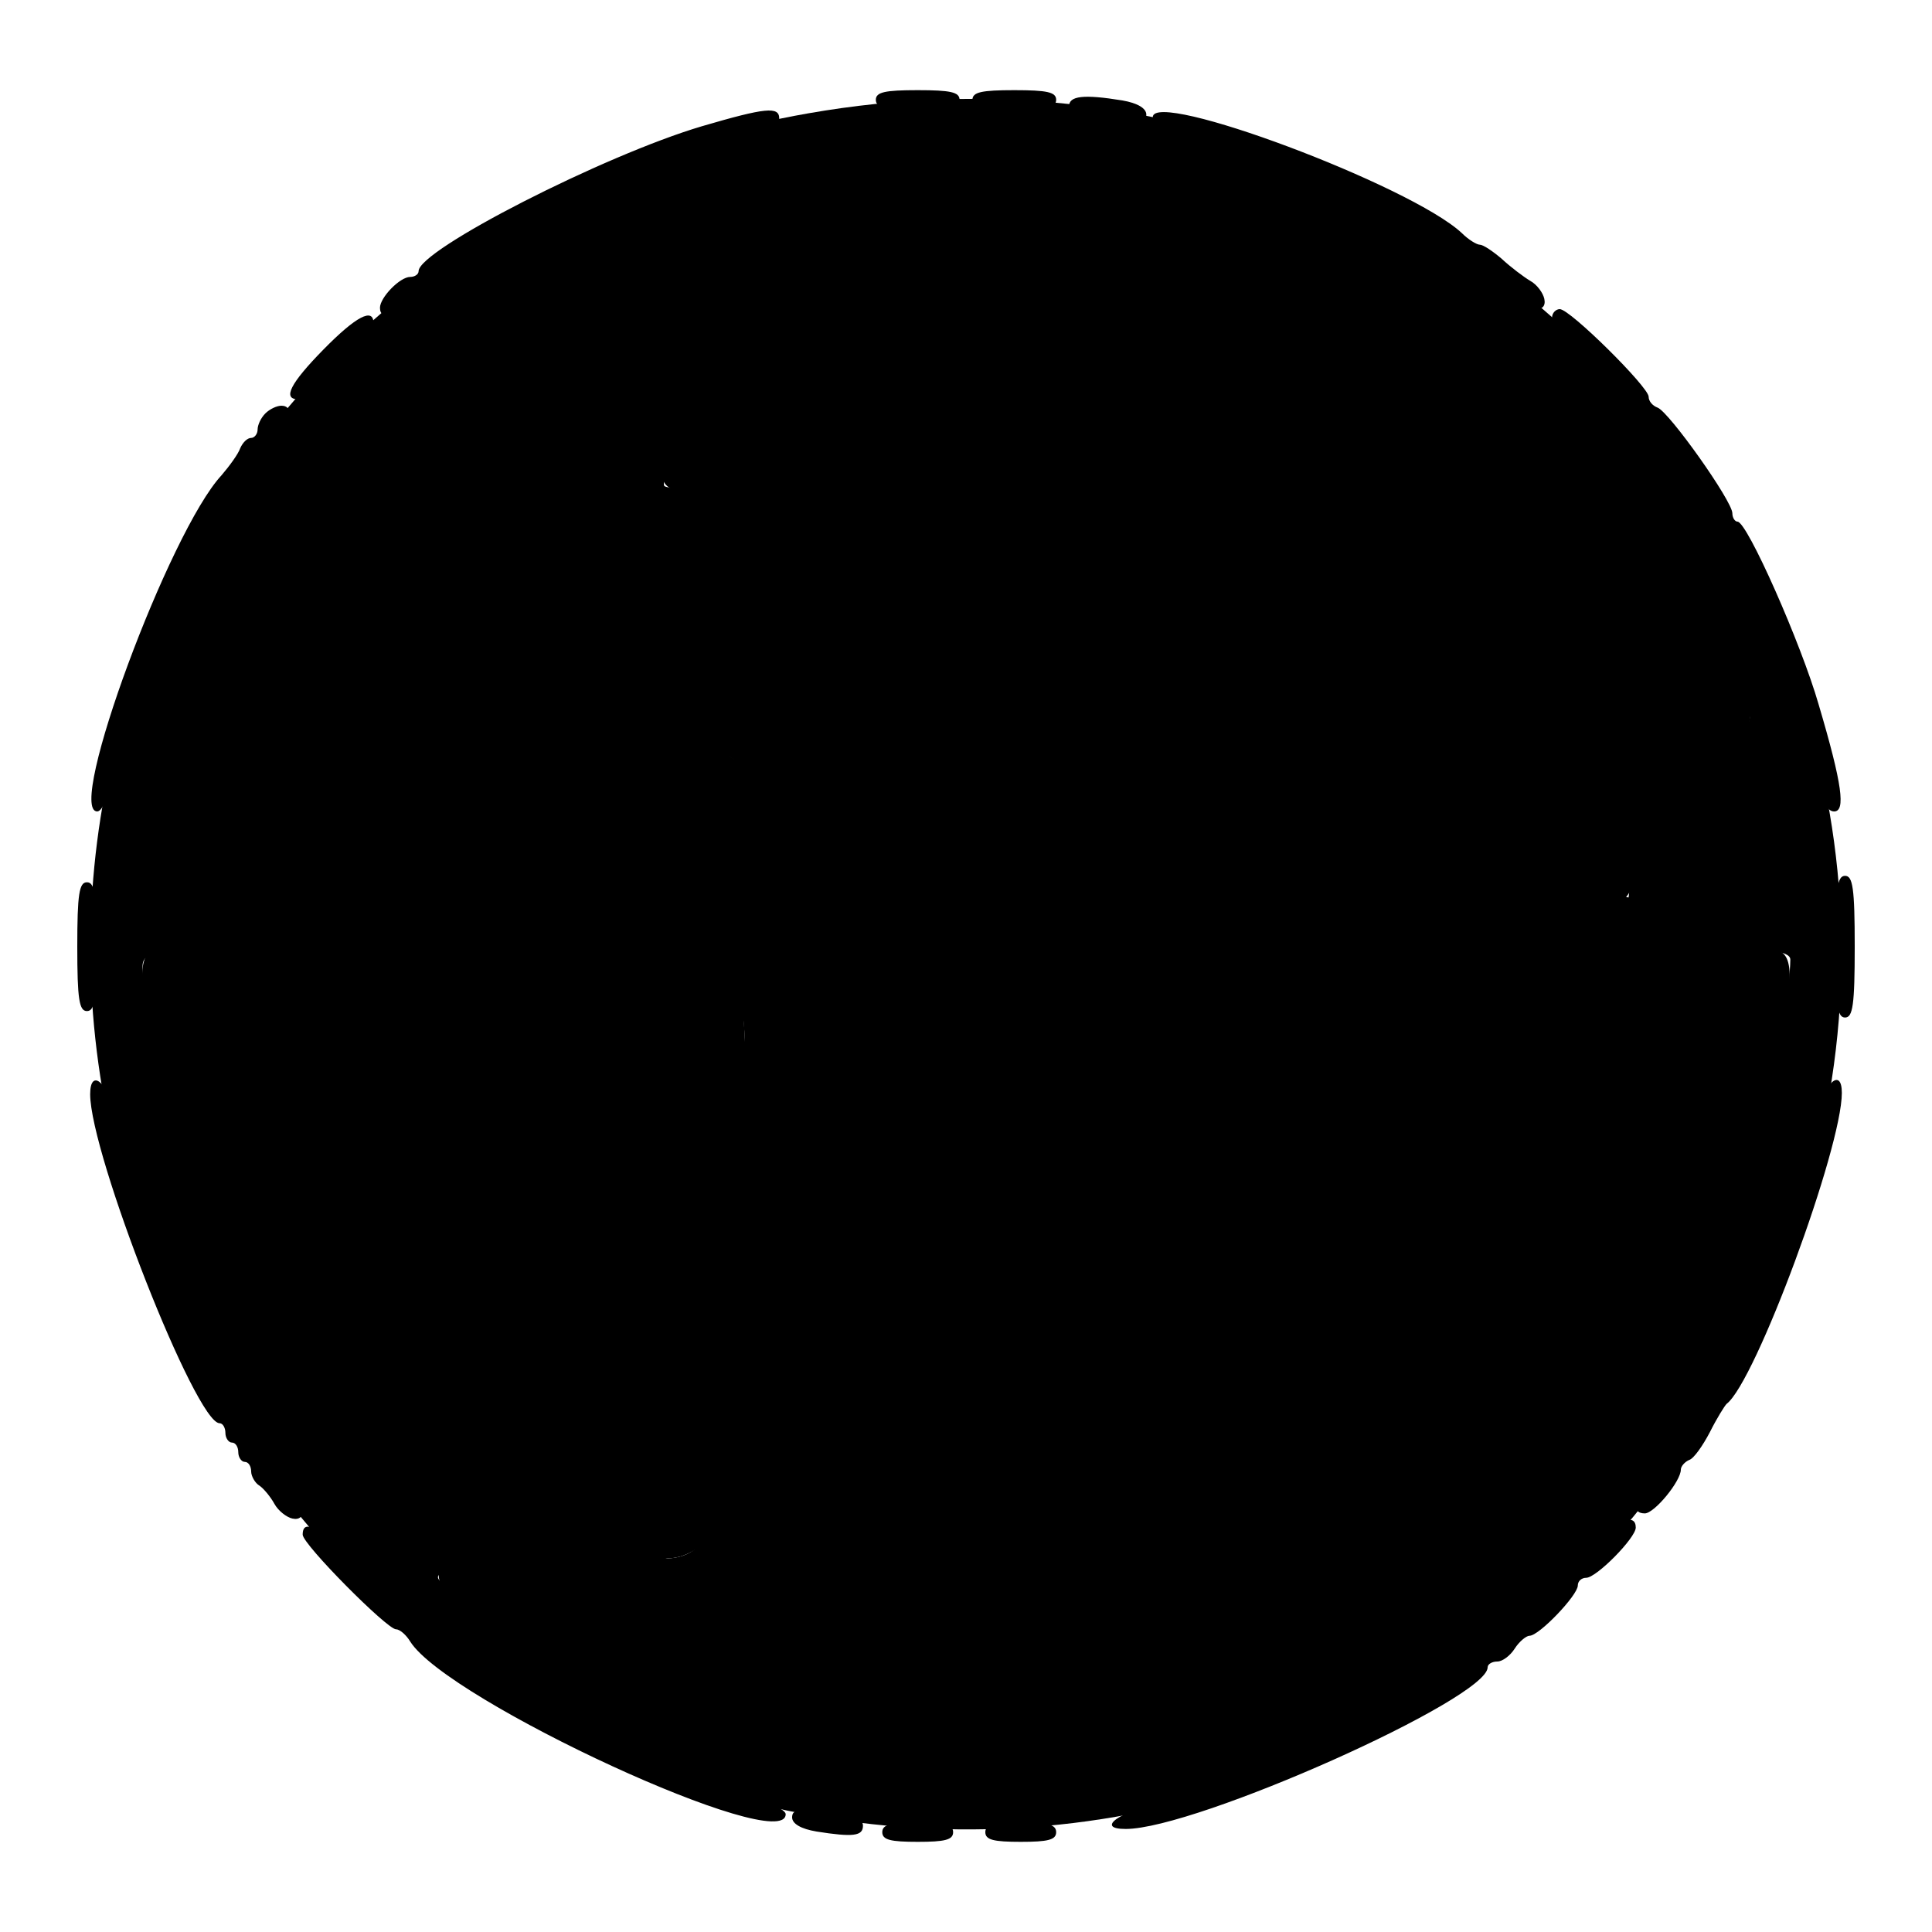
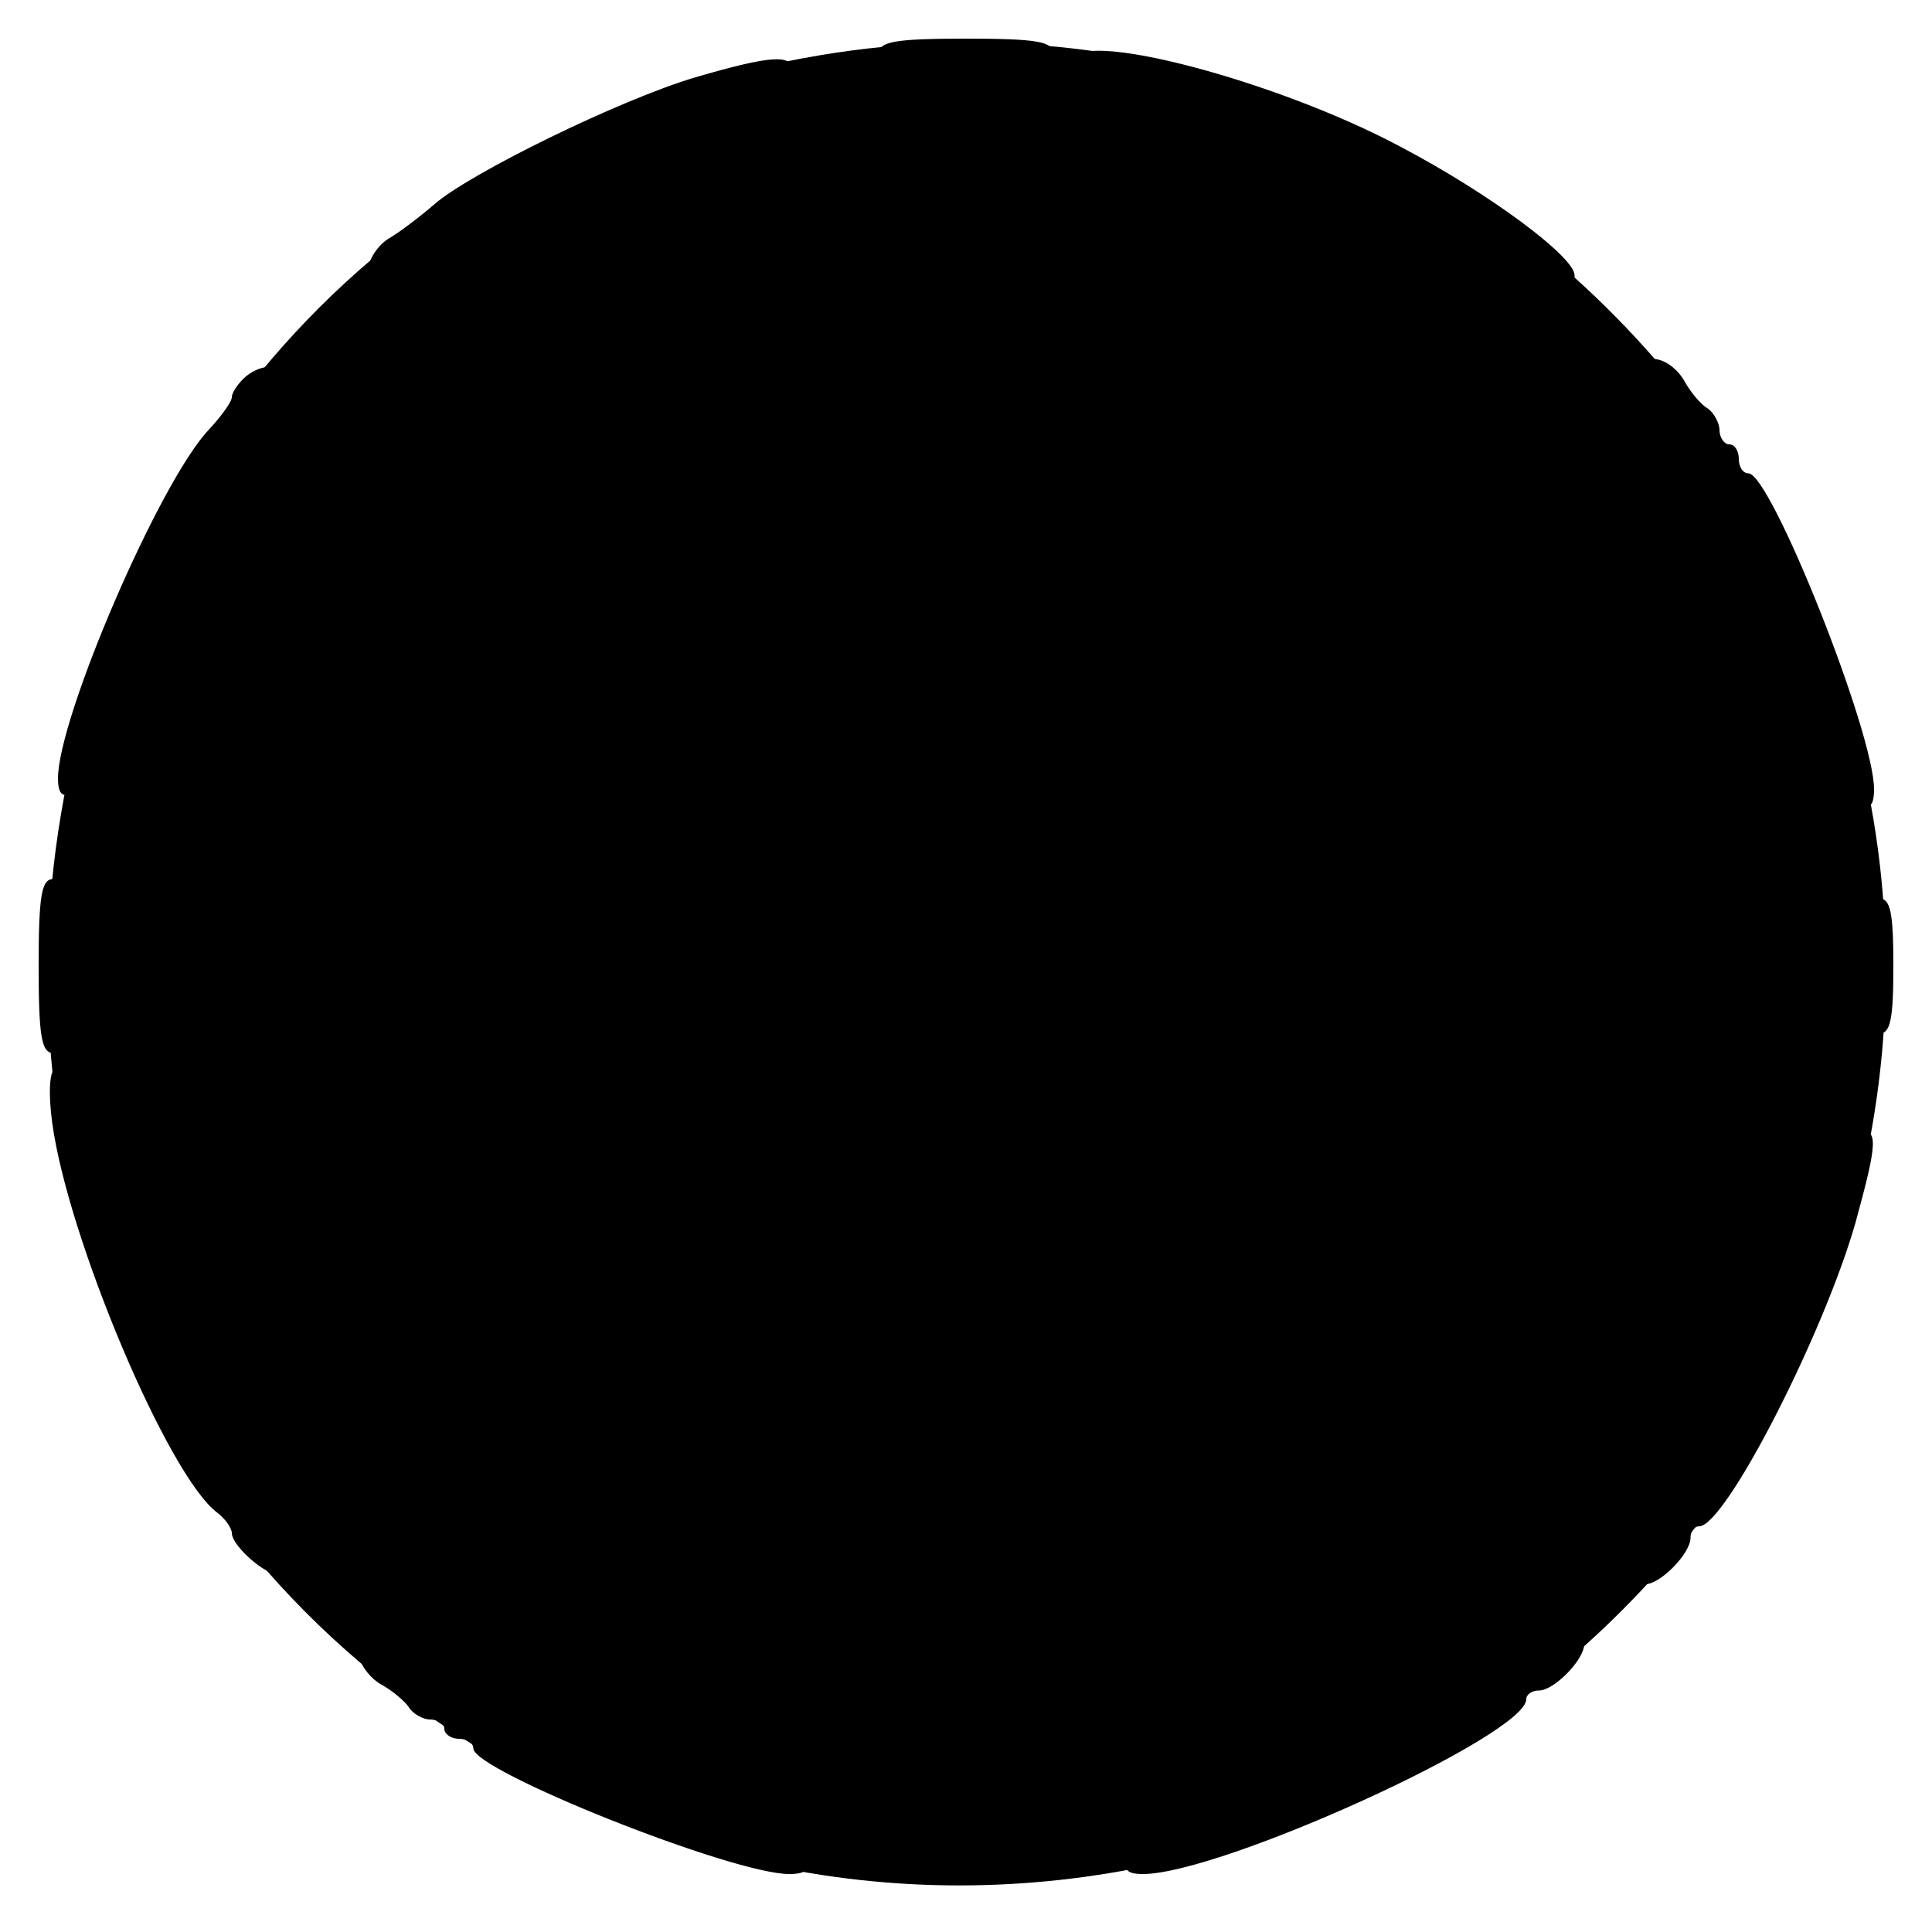
- <svg xmlns="http://www.w3.org/2000/svg" class="ti col" viewBox="0 0 300 300">
-   <path class="c-tan" transform="translate(0,300) scale(0.1,-0.1)" d="M1360 2845 c0-12 14-15 65-15 51 0 65 3 65 15 0 12-14 15-65 15-51 0-65-3-65-15z M1510 2845 c0-12 14-15 65-15 51 0 65 3 65 15 0 12-14 15-65 15-51 0-65-3-65-15z M1660 2835 c0-9 9-15 23-15 12 0 39-3 60-6 29-5 37-3 37 8 0 10-14 18-37 22-61 10-83 7-83-9z M1090 2804 c-152-45-440-192-440-225 0-5-6-9-13-9-16 0-47-32-47-48 0-21 28-13 48 13 11 14 22 25 26 25 3 0 44 25 91 56 124 81 304 158 420 180 20 3 35 12 35 20 0 19-21 17-120-12z M1790 2818 c0-9 26-20 71-32 103-26 231-79 321-131 43-25 80-45 82-45 3 0 17-11 32-25 15-14 32-25 38-25 6 0 17-9 24-20 15-24 45-27 40-4-2 9-11 22-22 28-10 6-30 21-44 34-14 12-29 22-34 22-5 0-18 8-28 18-79 74-480 224-480 180z M1140 2725 c-222-62-241-82-143-154 87-65 100-65 146 2 20 28 59 74 87 102 82 81 63 92-90 50z M927 2492 c-29-30-35-52-14-52 16 0 67 52 67 68 0 21-25 13-53-16z M2410 2507 c0-8 32-44 70-81 39-37 70-69 70-71 0-3 79-111 113-155 43-55 148-324 163-420 4-26 12-40 22-40 18 0 13 41-24 166-27 94-111 284-126 284-4 0-8 6-8 13 0 19-98 157-116 164-8 3-14 10-14 17 0 15-122 136-138 136-6 0-12-6-12-13z M502 2457 c-51-52-64-77-39-77 16 0 117 101 117 118 0 25-27 11-78-41z M990 2495 c0-8 6-15 14-15 26 0 23-24-10-92-37-74-41-88-21-88 18 0 92 154 84 174-4 9-13 16-22 16-8 0-15 5-15 10 0 6-7 10-15 10-8 0-15-7-15-15z M1123 2463 c-4-10-10-20-13-23-10-7-70-127-70-140 0-33 32 0 61 65 19 41 42 77 52 80 9 4 17 13 17 21 0 20-39 17-47-3z M2410 2380 c0-5-6-10-13-10-7 0-23-9-35-20-12-11-26-20-32-20-5 0-10-4-10-10 0-5-7-10-15-10-8 0-15-9-15-20 0-11 5-20 10-20 6 0 10-7 10-15 0-8 5-15 10-15 6 0 10-7 10-15 0-8 7-15 15-15 8 0 15 7 15 15 0 8-4 15-10 15-5 0-10 7-10 15 0 8-4 15-10 15-5 0-10 7-10 15 0 8 7 15 15 15 8 0 15 5 15 10 0 6 7 10 15 10 8 0 24 9 35 20 25 25 33 25 45-2 12-26 41-45 52-35 10 11-9 40-35 52-12 5-22 15-22 22 0 7-7 13-15 13-8 0-15-4-15-10z M412 2358 c-7-7-12-18-12-25 0-7-5-13-10-13-6 0-13-7-17-16-3-9-17-28-29-42-81-87-242-522-193-522 9 0 21 31 35 88 36 147 71 226 184 422 8 14 21 29 28 33 6 4 12 13 12 20 0 7 9 18 20 25 22 14 27 42 7 42-7 0-18-5-25-12z M2500 2275 c0-9 7-18 15-21 8-4 15-13 15-20 0-8 7-17 15-20 8-4 15-12 15-20 0-8 7-14 15-14 8 0 15 7 15 15 0 8-4 15-10 15-5 0-10 7-10 15 0 9-6 18-14 21-8 3-16 14-19 25-6 23-37 26-37 4z M2138 2237 c-91-36-88-25-43-173 19-63 35-118 35-120 0-9 57 5 158 38 103 34 104 35 66 111-94 184-103 190-216 144z M1970 2182 c0-4 9-25 20-47 11-22 20-45 20-52 0-7 7-13 16-13 18 0 15 25-11 87-12 29-45 47-45 25z M2618 2083 c-10-2-18-11-18-20 0-10 6-14 20-10 13 3 21-1 25-14 4-10 13-19 21-19 17 0 18 11 2 45-11 25-17 27-50 18z M2670 1994 c0-23 37-104 47-104 17 0 16 7-3 63-13 38-44 67-44 41z M2413 1983 c-25-9-15-36 11-29 21 5 25 1 36-39 10-37 40-65 40-38 0 69-45 124-87 106z M2211 1909 c-78-22-73-16-61-76 6-27 14-94 18-149 7-99 7-99 92-99 94 0 105 43 62 255-19 97-18 96-111 69z M1936 1852 c-99-17-99-17-92-106 3-49 6-106 6-128 0-38 0-38 136-38 137 0 137 0 130 103-15 206-5 197-180 169z M2642 1791 c-63-16-63-16-57-101 9-119 1-111 106-108 92 2 92 2 86 83-12 160-9 158-135 126z M1770 1650 c0-40 0-40-120-40-101 0-120-2-120-15 0-13 19-15 133-13 132 3 132 3 135 56 2 42 0 52-12 52-12 0-16-11-16-40z M2850 1530 c0-91 3-110 15-110 12 0 15 19 15 110 0 91-3 110-15 110-12 0-15-19-15-110z M120 1530 c0-82 3-100 15-100 12 0 15 18 15 100 0 82-3 100-15 100-12 0-15-18-15-100z M2400 1595 c0-12 14-15 70-15 56 0 70 3 70 15 0 12-14 15-70 15-56 0-70-3-70-15z M140 1301 c0-93 164-511 201-511 5 0 9-7 9-15 0-8 5-15 10-15 6 0 10-7 10-15 0-8 5-15 10-15 6 0 10-7 10-15 0-7 6-18 13-22 6-4 17-17 23-28 6-11 19-21 28-23 23-5 20 25-4 40-11 7-20 19-20 26 0 7-7 15-15 18-8 4-15 12-15 20 0 8-4 14-10 14-5 0-10 6-10 14 0 8-3 16-7 18-36 15-183 372-198 481-7 46-35 69-35 28z M2825 1273 c-16-109-137-411-186-466-9-9-22-29-30-44-8-15-26-40-41-57-31-33-36-56-14-56 15 0 56 50 56 68 0 5 6 12 13 15 7 2 21 22 32 43 11 22 23 41 26 44 45 34 179 397 179 483 0 40-28 15-35-30z M330 1251 c-79-21-82-29-45-142 33-99 40-102 132-53 83 44 80 36 49 134-28 87-32 89-136 61z M1530 1128 c0-125 0-125 103-131 123-6 111-17 131 122 20 136 33 122-113 128-121 6-121 6-121-119z M1016 1213 c-92-18-93-23-36-170 36-94 29-91 155-69 80 14 75-3 52 161-15 104-21 107-171 78z M798 1164 c-61-19-61-26-1-155 52-111 53-112 137-80 33 13 33 12-17 151-38 106-42 108-119 84z M423 1009 c-86-48-84-41-32-130 52-89 56-90 134-34 76 54 76 58 30 142-42 74-40 74-132 22z M610 986 c0-8 7-21 15-30 8-8 15-19 15-25 0-6 5-11 10-11 6 0 10-7 10-15 0-8 5-15 10-15 6 0 10-6 10-14 0-7 7-19 15-26 19-15 95 14 95 37 0 16-14 17-41 2-24-12-59-3-59 17 0 8-4 14-10 14-5 0-10 7-10 15 0 8-4 15-9 15-5 0-12 11-15 25-7 26-36 35-36 11z M2004 876 c-16-18-34-53-34-65 0-23 28-9 40 19 7 17 19 30 26 30 8 0 14 7 14 15 0 18-31 19-46 1z M2317 796 c-58-68-58-74 1-146 59-74 57-74 136 13 81 88 80 86 2 141-80 58-82 57-139-8z M1090 816 c0-8 6-21 14-28 7-8 17-24 20-36 4-12 12-22 17-22 5 0 9-6 9-14 0-12 28-25 53-26 19 0 4 29-18 34-14 4-25 13-25 20 0 8-6 21-14 28-7 8-17 24-20 36-8 24-36 30-36 8z M1530 566 c0-117 0-117 58-110 71 8 61 1 137 91 80 94 81 98 3 112-202 34-198 36-198-93z M2482 607 c-18-18-32-38-32-45 0-7-6-12-14-12-7 0-30-18-50-40-20-22-40-40-45-40-6 0-16-8-23-17-7-10-22-23-33-29-11-7-59-36-106-66-96-61-256-127-371-155-70-16-108-43-60-43 109 0 562 202 562 251 0 5 7 9 15 9 8 0 20 9 27 20 7 11 18 20 23 20 15 0 75 63 75 78 0 7 6 12 13 12 16 0 77 62 77 78 0 22-26 13-58-21z M470 617 c0-15 131-147 145-147 6 0 16-9 22-19 58-92 583-334 583-268 0 7-28 20-67 31-150 39-308 118-439 217-36 27-67 49-68 49-2 0-37 34-77 75-69 71-99 90-99 62z M1106 589 c-37-29-33-44 24-68 115-50 139-35 73 45-42 49-58 53-97 23z M1891 563 c-58-27-75-32-82-21-6 10-13 10-26 2-23-14-30-54-10-54 42 0 217 78 217 96 0 20-16 16-99-23z M900 565 c0-8 5-15 11-15 6 0 17-6 25-14 7-8 18-16 24-18 7-2 3-25-10-62-24-70-24-76-7-76 7 0 23 31 36 71 24 73 12 109-36 109-7 0-13 5-13 10 0 6-7 10-15 10-8 0-15-7-15-15z M1930 486 c0-8 4-17 9-20 4-3 17-35 27-71 16-57 44-89 44-52 0 34-48 152-63 155-10 2-17-3-17-12z M1230 178 c0-10 14-18 38-22 57-9 72-7 72 9 0 8-8 15-17 15-10 0-35 3-55 6-30 5-38 3-38-8z M1370 155 c0-12 13-15 55-15 42 0 55 3 55 15 0 12-13 15-55 15-42 0-55-3-55-15z M1530 155 c0-12 13-15 55-15 42 0 55 3 55 15 0 12-13 15-55 15-42 0-55-3-55-15z" />
-   <path class="c-coral" transform="translate(0,300) scale(0.1,-0.1)" d="M1720 2740 c0-7 24-39 54-71 30-32 69-79 87-104 41-56 49-56 132 5 80 59 83 74 20 101-110 47-293 90-293 69z M2572 2056 c-29-18-55-35-58-38-13-14 51-188 69-188 141-1 165 38 105 177-38 90-45 93-116 49z M2393 1970 c-24-11-43-23-43-27 0-4 9-53 19-108 11-55 23-133 27-172 7-73 7-73 77-73 78 0 85 50 32 255-41 159-39 157-112 125z M1633 1823 c-103-4-103-4-103-118 0-115 0-115 130-115 131 0 131 0 128 118-3 135 17 121-155 115z M1846 1415 c-8-129-6-135 32-135 15 0 63-7 107-15 101-20 100-20 113 67 33 211 40 198-110 198-135 0-135 0-142-115z M2535 1185 c-15-47-26-87-24-89 26-20 150-78 161-74 14 6 68 153 68 187 0 17-120 61-167 61-5 0-23-38-38-85z M1293 1243 c-72-4-73-5-53-133 19-120 9-110 103-110 135 0 127-8 127 131 0 133 16 123-177 112z M2446 985 c-47-85-47-83 30-139 79-56 82-56 129 28 47 84 44 93-39 138-87 48-78 50-120-27z M552 808 c-34-24-62-51-62-60 0-24 108-148 129-148 20 0 111 103 111 125 0 17-90 125-104 125-6 0-40-19-74-42z M717 623 c-65-80-53-100 133-211 91-54 94-54 119 20 29 86 27 99-17 125-20 12-65 44-100 72-77 63-78 63-135-6z M1900 480 c-8-5-43-19-78-31-56-18-63-24-59-43 3-11 11-47 18-78 14-64 13-64 84-43 148 45 151 49 116 150-18 52-47 68-81 45z M1588 403 c-58-4-58-4-58-89 0-86 0-86 38-80 20 3 67 8 105 11 41 4 67 11 67 18 0 11-9 52-25 125-4 18-12 22-38 20-17-1-58-3-89-5z" />
-   <path class="c-blue" transform="translate(0,300) scale(0.1,-0.1)" d="M2093 2591 c-34-29-30-39 63-144 97-108 102-110 174-66 69 42 66 56-31 129-132 99-168 113-206 81z M1778 2468 c-57-12-55-4-21-145 31-129 24-124 150-101 80 15 81 32 6 167-52 94-56 96-135 79z M1588 2443 c-58-4-58-4-58-130 0-125 0-125 95-121 52 2 97 7 101 11 17 17-47 248-68 245-7-1-39-3-70-5z M490 2308 c-122-148-124-171-21-223 97-48 101-47 140 33 18 37 46 88 62 113 40 63 38 71-30 113-78 48-81 47-151-36z M1623 2143 c-93-4-93-4-93-138 0-153-14-143 168-128 84 6 84 6 77 72-13 124-29 196-45 196-8 1-57-1-107-2z M1530 1416 c0-113 0-113 123-119 146-6 134-17 140 121 5 112 5 112-129 112-134 0-134 0-134-114z M2170 1488 c0-24-5-72-10-108-26-166-29-146 31-164 93-28 93-29 117 77 50 217 46 237-52 237-86 0-86 0-86-42z M2116 1168 c-2-7-20-59-41-116-21-56-35-106-31-109 8-8 168-71 219-86 45-13 46-13 122 114 67 114 69 112-139 178-106 34-125 37-130 19z M1530 843 c0-110 0-110 71-117 86-9 81-14 110 112 26 111 32 104-86 110-95 5-95 5-95-105z M1756 825 c-30-120-30-119 37-131 47-7 43-10 106 96 72 121 71 123-57 136-59 7-59 7-86-101z M1021 431 c-32-104-26-110 134-153 64-17 95 26 95 132 0 13-173 90-203 90-3 0-14-31-26-69z" />
-   <path class="c-amber" transform="translate(0,300) scale(0.1,-0.1)" d="M880 2433 c-97-106-98-117-15-149 94-36 94-36 143 69 50 109 51 119 13 146-44 32-53 28-141-66z M1123 2459 c-24-30-93-180-93-203 0-23 85-46 168-46 20 0 80 226 65 241-17 17-128 23-140 8z M1297 2329 c-33-133-35-128 82-136 92-6 92-6 89 118-3 124-3 124-73 127-71 3-71 3-98-109z M2353 2343 c-66-44-65-49 1-159 29-49 56-99 60-111 11-33 40-29 124 17 89 50 89 55 13 157-118 154-114 152-198 96z M1915 2170 c-16-4-47-8-67-9-50-1-50-1-30-139 21-147 9-135 128-117 54 8 105 15 112 15 20 0 13 58-21 160-35 104-44 111-122 90z M1255 2128 c-7-22-25-168-25-207 0-38 0-38 111-45 138-8 129-17 129 128 0 123 0 123-52 130-87 10-158 7-163-6z M223 1433 c10-159 10-159 134-126 65 18 65 18 59 78-17 158-7 145-109 145-90 0-90 0-84-97z M885 1521 c-13-22 26-271 43-271 25 1 224 39 229 44 3 3 2 57-2 121-7 115-7 115-135 115-71 0-131-4-135-9z M2591 1442 c-6-49-11-95-11-103 0-15 105-49 153-49 33 0 37 15 44 138 6 102 6 102-84 102-90 0-90 0-102-88z M1830 1220 c0-7-7-59-15-116-19-123-20-119 47-127 29-4 69-9 89-13 36-6 36-6 61 57 38 98 51 146 45 162-9 24-227 59-227 37z M623 1102 c-58-22-57-47 10-152 65-104 73-109 126-85 51 22 51 22-4 137-25 53-45 100-45 107 0 15-37 13-87-7z M1150 923 c-89-13-90-14-90-35 0-62 103-199 145-192 66 11 66 11 34 145-22 96-19 93-89 82z M1980 833 c-35-66-114-187-166-254-54-68-56-84-9-76 126 21 441 232 433 291-4 25-141 85-198 86-32 0-37-4-60-47z M1292 353 c-20-99-20-101 41-107 140-16 132-20 135 63 4 89 6 87-88 96-76 6-76 6-88-52z" />
-   <path class="c-green" transform="translate(0,300) scale(0.1,-0.1)" d="M1390 2753 c-47-23-210-188-210-212 0-22 13-26 130-41 169-21 160-29 160 130 0 158-2 160-80 123z M1530 2629 c0-153 14-160 233-118 75 15 64 46-57 163-146 139-176 131-176-45z M797 2576 c-175-106-204-149-130-196 60-38 78-38 111 2 15 18 53 61 85 96 63 71 68 85 35 113-31 25-36 24-101-15z M1975 2504 c-11-8-27-19-35-24-12-7-6-26 35-114 57-122 62-124 173-76 65 28 65 28-31 140-82 94-102 105-142 74z M698 2193 c-106-181-108-173 34-218 140-44 134-45 148 18 7 28 24 87 37 130 13 44 23 80 21 81-12 8-172 66-182 66-7 0-33-35-58-77z M961 2095 c-57-177-60-170 62-189 127-19 147-20 147-3 0 6 7 57 15 112 21 145 21 145-17 145-18 1-62 7-98 15-36 8-68 14-72 15-4 0-21-43-37-95z M313 2018 c-67-159-67-154 14-173 108-26 105-28 137 80 16 53 27 97 25 98-20 16-122 67-132 67-7 0-27-33-44-72z M531 1972 c-22-41-62-220-68-305-6-88-6-88 73-85 79 3 79 3 86 90 4 48 14 120 23 160 22 108 21 115-22 133-65 27-80 28-92 7z M701 1883 c-15-55-29-158-33-232-3-65-3-65 77-65 80 0 80 0 86 89 4 50 10 118 14 152 7 62 7 62-46 77-78 24-87 22-98-21z M892 1776 c-25-201-30-193 122-194 144-1 146 2 146 208 0 43-111 80-241 80-12 0-18-20-27-94z M1210 1708 c0-125 0-125 130-126 130-1 130-1 130 118 0 120 0 120-62 120-35 0-93 3-130 7-68 6-68 6-68-119z M231 1741 c-25-153-23-156 82-156 92 0 92 0 99 90 9 103 13 97-74 119-97 23-94 25-107-53z M464 1443 c11-143 58-313 87-313 9 0 57 15 106 34 48 18 114 41 146 50 65 19 63 12 42 141-8 50-15 109-15 133 0 42 0 42-186 42-187 0-187 0-180-87z M1212 1415 c5-138-11-124 136-117 122 5 122 5 122 118 0 114 0 114-131 114-132 0-132 0-127-115z M2386 1508 c-3-13-6-36-6-53 0-16-9-73-21-125-36-172-38-153 21-178 29-12 60-22 70-22 30 0 90 232 90 353 0 47 0 47-74 47-68 0-74-2-80-22z M1302 943 c-38-5-38-1 0-145 23-87 20-86 122-72 46 7 46 7 46 115 0 117-8 121-168 102z M885 861 c-164-58-162-54-68-140 152-140 214-167 274-119 49 40 49 39-14 141-30 46-59 99-67 116-15 38-24 38-125 2z M1348 670 c-154-18-156-22-62-132 53-63 72-78 94-78 15 0 42-3 59-6 31-6 31-6 31 110 0 133 13 121-122 106z M2165 645 c-22-20-66-52-97-73-66-42-68-49-37-140 28-84 59-76 236 56 75 56 76 64 17 136-54 65-65 67-119 21z" />
-   <path class="c-ink" transform="translate(0,300) scale(0.1,-0.1)" d="M1255 2824 c-897-157-1373-1090-970-1899 502-1009 1900-1024 2419-26 517 997-329 2121-1449 1925z m205-194 c0-149 11-139-140-120-102 13-130 20-130 31 0 17 174 185 210 202 60 29 60 30 60-113z m151 102 c50-32 119-97 166-158 37-47 18-55-159-70-78-7-78-7-78 125 0 148 0 148 71 103z m-398-54 c-33-35-72-82-88-105-15-24-33-43-39-43-19 0-149 101-140 109 25 22 259 98 308 100 14 1 3-15-41-61z m632 38 c215-59 228-72 138-138-78-57-76-57-105-15-12 17-51 65-86 105-71 81-71 81 53 48z m-935-157 c0-4-26-36-57-71-32-35-70-78-85-96-33-39-33-39-91-2-59 37-59 37 13 94 135 106 217 134 220 75z m1259 21 c48-24 201-138 201-150 0-9-95-70-108-70-7 0-93 93-166 178-18 21-18 22 5 41 29 25 22 25 68 1z m-1153-91 c41-25 43-11-13-125-54-107-51-106-145-65-61 26-62 20 28 124 84 96 83 96 130 66z m1093-71 c85-98 78-121-45-143-52-9-134 183-90 212 46 32 47 31 135-69z m-895 37 c25-4 46-10 46-13 0-51-57-222-73-222-22 0-150 21-155 25-14 12 106 228 123 222 7-3 33-9 59-12z m688-76 c72-130 72-133-5-147-107-20-100-24-126 83-13 52-25 103-28 114-4 15 3 20 44 29 66 13 62 16 115-79z m-442-66 c0-116 0-116-85-111-105 5-99-5-70 117 31 128 22 117 94 113 61-4 61-4 61-119z m236 8 c30-122 35-113-71-119-85-5-85-5-85 111 0 116 0 116 58 119 73 4 68 9 98-111z m814-36 c109-139 109-138 21-184-98-51-90-52-126 16-16 31-47 84-68 116-30 47-36 62-25 68 7 4 36 23 63 42 58 41 56 42 135-58z m-1879 49 c69-43 67-35 30-93-16-25-44-76-62-113-39-80-31-77-119-33-99 50-98 60 24 208 66 79 54 76 127 31z m211-107 c85-32 85-32 71-72-8-22-23-76-34-120-11-44-22-81-23-83-7-6-226 70-226 79 0 16 117 229 126 229 1 0 40-15 86-33z m1436-29 c43-68 95-169 90-172-19-15-228-79-228-71 0 2-16 57-36 122-19 64-32 119-27 121 4 1 40 16 78 32 39 16 73 29 77 29 3 1 24-27 46-61z m-1120-48 c17 0 32-4 32-8 0-18-32-237-35-240-2-2-53 4-115 13-128 20-122 5-69 171 29 91 29 91 92 78 34-7 77-13 95-14z m877-99 c18-61 30-113 25-116-7-5-185-35-206-35-7 0-16 36-23 88-6 48-14 104-17 125-6 36-5 37 22 37 16 1 56 7 89 14 75 16 71 20 110-113z m-575-47 c0-141 12-132-153-118-77 7-77 7-71 48 12 90 25 182 28 191 2 6 41 9 100 7 96-3 96-3 96-128z m295 8 c20-135 33-119-102-127-113-8-113-8-113 118 0 126 0 126 93 129 114 4 103 14 122-120z m-1332 33 c41-21 55-34 51-45-3-8-15-48-27-87-22-78-25-80-87-64-19 5-47 12-62 15-27 6-27 6-12 49 25 71 68 167 75 165 3-2 31-16 62-33z m2256-41 c50-120 51-130 5-143-109-31-106-32-137 66-15 48-24 89-20 90 4 2 31 16 58 33 28 16 53 29 56 29 3 1 21-33 38-75z m-2035-65 c5-4 1-45-8-92-10-47-20-122-24-168-7-84-7-84-76-87-78-3-84 46-31 254 37 139 65 158 139 93z m1835-34 c27-91 50-215 51-272 0-43 0-43-58-43-59 0-59 0-71 103-7 56-19 135-28 175-8 41-13 74-11 76 17 10 75 35 84 35 6 1 21-33 33-74z m-165-88 c36-202 31-222-54-222-75 0-75 0-82 102-4 56-12 120-17 142-9 41-9 41 33 51 22 6 52 15 66 19 36 12 36 11 54-92z m-1525 77 c53-15 53-15 45-67-4-29-10-92-13-141-6-88-6-88-76-88-70 0-70 0-67 53 7 113 35 259 51 259 4 0 31-7 60-16z m279-56 c94-14 88-2 76-164-7-81-7-81-130-80-142 1-135-11-112 173 11 95 11 95 47 89 20-3 73-11 119-18z m1024-23 c36-210 29-225-106-225-126 0-126 0-126 43 0 24-3 77-6 118-7 75-7 75 92 91 135 21 137 21 146-27z m-699-5 c67 0 67 0 67-110 0-110 0-110-120-107-120 2-120 2-120 116 0 114 0 114 53 107 28-3 82-6 120-6z m390-96 c9-133 17-124-124-124-119 0-119 0-119 110 0 109 0 109 88 113 48 1 101 4 118 5 31 2 31 2 37-104z m-1455 70 c85-21 81-15 74-109-7-80-7-80-89-80-83 0-83 0-83 33 0 38 21 172 27 172 2 0 34-7 71-16z m2426-16 c31-152 23-173-63-176-93-4-87-10-95 98-5 75-5 75 57 91 92 24 94 23 101-13z m-2350-340 c7-108 16-94-74-117-90-24-86-26-94 56-4 38-9 87-13 111-5 42-5 42 84 42 90 0 90 0 97-92z m416 50 c0-24 7-83 15-133 8-49 15-93 15-97 0-4-26-15-57-24-32-9-98-32-146-50-49-19-92-34-96-34-18 0-68 195-77 303-7 77-7 77 170 77 176 0 176 0 176-42z m324 10 c28-164 15-191-104-210-62-10-114-17-116-16-4 5-34 213-34 237 0 42 246 31 254-11z m316-72 c0-104 0-104-112-108-136-5-120-19-126 107-5 105-5 105 117 105 121 0 121 0 121-104z m322 2 c-5-125 6-116-129-110-113 4-113 4-113 108 0 104 0 104 123 104 123 0 123 0 119-102z m328 75 c0-31-28-224-33-230-2-1-54 5-115 14-128 20-119 7-106 166 7 77 7 77 130 77 124 0 124 0 124-27z m216-30 c-10-95-48-253-61-253-65 0-117 32-110 68 14 75 25 158 25 200 0 42 0 42 76 42 77 0 77 0 70-57z m204 15 c-1-78-53-310-76-337-15-18-115 44-109 68 18 68 45 209 45 236 1 69 6 75 76 75 64 0 64 0 64-42z m250 32 c0-37-23-206-29-212-3-4-22-3-41 2-19 5-54 14-78 20-45 12-50 43-26 173 6 28 174 45 174 17z m-2324-330 c13-41 22-75 21-76-35-24-139-74-146-70-13 8-64 163-59 178 4 12 121 48 146 45 8-1 25-35 38-77z m2213 58 c29-6 55-17 58-24 6-16-44-171-58-180-7-4-117 49-146 71-16 11 52 156 71 151 11-3 45-11 75-18z m-1209-112 c0-114 0-114-92-118-111-5-98-14-114 74-28 158-33 152 134 156 72 2 72 2 72-112z m305 102 c5-5-27-213-34-219-3-3-48-3-98-1-93 4-93 4-93 119 0 116 0 116 111 110 61-3 112-7 114-9z m-589-98 c6-47 13-96 15-109 4-23 0-25-66-37-108-19-100-23-135 69-53 140-55 132 36 150 137 27 137 27 150-73z m787 74 c103-19 102-16 56-137-40-105-33-100-128-85-91 14-86 7-71 107 6 36 13 81 16 99 6 38 7 38 127 16z m-1058-129 c17-50 35-98 39-107 6-14 2-20-18-28-73-27-69-30-119 79-57 123-57 117 1 135 63 20 61 22 97-79z m1389 44 c141-49 137-43 82-136-84-141-68-133-187-86-57 22-112 43-121 46-17 6-17 10 3 59 18 45 38 102 55 156 5 16 26 11 168-39z m-1554-111 c25-56 46-106 48-110 2-4-15-16-37-27-40-21-40-21-79 36-90 133-98 161-50 183 68 30 69 29 118-82z m-195-33 c42-75 44-69-34-123-67-48-61-51-124 60-27 46-27 46 46 87 39 22 73 41 74 41 1 0 18-29 38-65z m2027 21 c77-42 76-33 11-134-35-55-60-49-152 34-14 12 52 149 67 140 4-2 37-20 74-40z m-1112-155 c0-99 0-99-61-106-73-9-65-17-93 96-27 107-29 105 97 108 57 1 57 1 57-98z m255 87 c5-5-33-169-43-186-6-9-25-10-70-6-62 7-62 7-62 107 0 100 0 100 86 94 47-2 87-7 89-9z m-496-45 c46-179 47-167-11-177-37-7-37-7-93 89-32 53-55 98-53 100 6 5 92 23 120 24 23 1 29-4 37-36z m661 27 c70-13 68-8 20-92-68-120-70-122-117-109-41 11-41 11-16 111 28 111 23 107 113 90z m-880-61 c8-17 38-70 67-117 52-83 39-148-30-152-17 0-150 95-214 155-78 72-85 60 72 116 98 35 90 35 105-2z m1096 7 c162-56 158-50 78-126-84-80-209-159-318-201-95-37-100-33-46 28 48 55 136 186 170 253 20 40 39 70 44 70 2 0 34-11 72-24z m-1418-72 c52-66 52-58-8-124-50-55-50-55-110 10-71 76-71 77 0 129 69 50 66 50 118-15z m1769 10 c73-52 76-37-31-151-39-42-39-42-87 17-59 70-59 60-2 126 56 65 42 64 120 8z m-1604-173 c34-26 81-60 104-74 41-26 36-112-8-161-13-14-258 142-259 165 0 8 90 119 96 119 3 0 32-22 67-49z m617-57 c0-93-2-105-16-100-9 3-31 6-49 6-30 0-148 115-163 159-4 13 94 31 211 40 15 1 17-10 17-105z m257 84 c73-12 73-12-29-120-100-106-148-94-148 38 0 118-10 114 177 82z m557-34 c25-31 46-59 46-63-1-15-230-171-252-171-6 0-48 116-48 134 0 6 26 28 58 48 31 21 75 53 97 73 51 43 45 45 99-21z m-1081-58 c54-66 49-68-57-23-49 21-49 21-22 44 36 30 36 30 79-21z m45-141 c9-8-23-127-34-132-13-5-155 39-182 56-11 7-9 21 8 78 21 70 21 70 113 35 51-19 93-35 95-37z m741-4 c11-36 20-65 18-67-4-4-179-64-187-64-10 0-41 130-34 142 3 4 13 8 22 9 9 0 46 13 82 28 76 32 71 34 99-48z m-264-68 c20-80 20-81-22-87-159-23-153-26-153 58 0 76 0 76 38 77 20 0 55 4 77 8 49 9 44 14 60-56z m-284 47 c29 0 29 0 29-76 0-76 0-76-57-70-99 12-122 18-118 29 2 7 9 38 15 71 12 58 12 58 57 52 25-3 59-6 74-6z" />
+ <svg xmlns="http://www.w3.org/2000/svg" class="ti col" viewBox="0 0 200 200">
+   <path class="c-tan" transform="translate(0,200) scale(0.1,-0.1)" d="M910 1945 c0-12 17-15 90-15 73 0 90 3 90 15 0 12-17 15-90 15-73 0-90-3-90-15z M1110 1936 c0-10 8-16 23-16 93 0 301-86 412-170 70-53 85-59 85-35 0 19-87 84-180 133-131 70-340 124-340 88z M720 1920 c-78-23-235-100-271-132-15-13-35-28-45-34-11-6-20-19-22-28-5-23 25-20 40 4 7 11 16 20 20 20 4 0 35 18 68 39 70 45 186 96 259 113 30 7 51 17 51 25 0 17-21 16-100-7z M1700 1616 c0-9 9-21 20-28 11-7 20-19 20-26 0-7 7-15 15-18 8-4 15-12 15-19 0-7 4-15 8-17 16-7 92-176 114-255 20-71 48-112 48-70 0 59-107 327-130 327-6 0-10 7-10 15 0 8-4 15-10 15-5 0-10 7-10 15 0 7-6 18-12 22-7 4-18 17-24 28-14 25-44 32-44 11z M252 1608 c-7-7-12-15-12-19 0-5-11-20-24-34-51-54-156-298-156-361 0-36 28-10 38 37 17 73 68 189 113 259 21 33 39 64 39 68 0 4 9 13 20 20 22 14 27 42 7 42-7 0-18-5-25-12z M40 1000 c0-73 3-90 15-90 12 0 15 17 15 90 0 73-3 90-15 90-12 0-15-17-15-90z M1930 1000 c0-56 3-70 15-70 12 0 15 14 15 70 0 56-3 70-15 70-12 0-15-14-15-70z M54 838 c16-119 120-366 171-404 8-6 15-16 15-21 0-13 34-43 48-43 21 0 13 28-13 48-14 11-25 22-25 25 0 3-20 38-45 78-56 91-101 206-117 299-15 88-45 104-34 18z M1910 814 c0-43-68-214-117-291-29-47-53-87-53-90 0-3-11-14-25-25-27-21-33-48-12-48 16 0 47 32 47 48 0 7 4 12 9 12 27 0 129 199 162 315 23 84 23 95 4 95-8 0-15-7-15-16z M1592 285 c-11-14-22-25-26-25-3 0-36-19-73-43-84-53-169-91-256-114-58-15-93-43-54-43 81 0 397 144 397 181 0 5 6 9 13 9 16 0 47 32 47 48 0 21-28 13-48-13z M372 284 c2-9 12-22 23-28 11-6 24-17 28-23 4-7 15-13 22-13 8 0 15-4 15-10 0-5 7-10 15-10 8 0 15-4 15-10 0-23 268-130 327-130 42 0 1 28-70 48-79 22-248 98-255 114-2 4-10 8-17 8-7 0-15 7-19 15-3 8-11 15-18 15-7 0-19 9-26 20-15 24-45 27-40 4z" />
+   <path class="c-blue" transform="translate(0,200) scale(0.1,-0.1)" d="M1300 1778 c0-6 11-26 25-44 14-19 46-76 72-129 51-106 48-104 145-81 94 23 103 46 38 107-103 98-280 191-280 147z M1585 1458 c-113-27-112-25-87-150 11-56 24-134 27-173 10-98 6-95 161-95 159 0 170 6 159 79-18 128-102 340-140 355-21 8-25 7-120-16z M1052 948 c-17-17-17-339 0-356 18-18 322-17 337 1 28 35 70 312 51 346-13 25-364 33-388 9z M1542 948 c-5-7-15-58-21-113-7-55-18-128-26-162-22-95-24-94 123-91 126 3 126 3 148 42 50 89 94 278 74 316-13 25-279 31-298 8z M650 480 c0-82 151-276 245-316 67-28 65-33 65 161 0 175 0 175-155 175-149 0-155-1-155-20z M1040 325 c0-197-2-192 76-155 82 40 212 208 230 298 7 32 7 32-150 32-156 0-156 0-156-175z M1411 424 c-19-42-52-103-73-135-59-92-49-100 61-44 166 83 292 223 225 249-90 34-180 5-213-70z" />
+   <path class="c-green" transform="translate(0,200) scale(0.1,-0.1)" d="M885 1833 c-80-43-151-124-209-240-50-101-38-111 156-120 128-6 128-6 128 185 0 215 0 215-75 175z M1040 1658 c0-191 0-191 128-185 163 8 187 16 178 60-18 89-144 255-224 296-84 43-82 47-82-171z M605 1762 c-125-69-225-152-225-188 0-28 7-33 78-50 94-22 96-22 126 50 15 35 47 95 72 132 62 95 48 111-51 56z M288 1468 c-41-34-101-177-124-296-25-131-24-132 142-132 161 0 159-1 168 102 4 45 16 123 26 171 25 115 24 117-92 145-109 26-100 25-120 10z M602 1393 c-29-53-61-315-42-338 19-23 361-22 384 1 22 22 24 295 2 317-9 9-48 16-108 20-51 4-123 10-159 13-60 6-68 5-77-13z M1245 1400 c-33-4-87-8-120-9-85-1-85-1-85-178 0-187-17-173 209-173 227 0 223-6 171 259-24 120-23 119-175 101z M160 939 c-16-28 4-140 41-243 43-118 40-116 186-116 145 0 134-17 103 165-11 64-20 134-20 154 0 58-8 61-162 61-129 0-138-1-148-21z M560 945 c-21-26 15-294 46-342 17-27 317-36 342-11 15 15 17 320 2 349-14 26-369 30-390 4z M373 493 c-63-25 56-159 217-242 119-62 133-56 74 30-20 30-54 91-75 137-38 80-128 111-216 75z" />
+   <path class="c-ink" transform="translate(0,200) scale(0.1,-0.1)" d="M850 1943 c-915-152-1101-1392-270-1799 535-262 1191 37 1341 611 173 665-399 1300-1071 1188z m90-285 c0-171 0-171-110-164-161 9-167 13-134 78 63 126 177 247 242 258 1 0 2-77 2-172z m247 85 c48-49 133-187 133-214 0-22-24-27-152-35-108-7-108-7-108 165 0 190 14 200 127 84z m318-86 c69-53 94-81 83-92-7-7-121-35-126-31-1 2-23 45-48 97-25 52-53 103-62 113-27 31 74-27 153-87z m-890 36 c-19-31-44-81-56-111-14-34-26-51-35-48-7 3-30 8-51 12-97 17-86 40 70 145 109 73 115 73 72 2z m-207-259 c89-22 88-20 69-116-9-46-20-117-23-158-8-98-12-100-145-100-152 0-163 28-85 232 60 159 72 169 184 142z m1331-62 c63-126 100-272 74-297-19-20-235-22-250-2-6 6-15 57-22 112-6 55-18 126-25 157-16 69-14 71 69 91 110 27 110 27 154-61z m-930 2 c134-9 131-5 131-159 0-164 11-155-189-155-206 0-194-15-155 209 21 115 27 125 73 117 21-3 84-9 140-12z m559 7 c13-8 46-155 55-244 7-74 1-77-174-77-201 0-189-9-189 153 0 155 1 157 85 158 33 1 87 5 120 9 87 10 89 10 103 1z m-930-453 c7-7 12-29 12-49 0-20 9-90 20-154 11-64 20-119 20-121 0-15-208-2-223 14-41 45-104 272-85 306 11 20 236 24 256 4z m492-7 c15-28 13-294-2-309-8-8-56-12-150-12-163 0-158-4-182 130-26 147-28 180-15 196 20 25 335 20 349-5z m488 2 c16-32-23-278-49-310-15-18-279-19-297-1-17 17-17 299 0 316 21 21 335 16 346-5z m400-22 c5-48-23-155-61-231-32-65-32-65-139-68-83-2-108 0-108 10 0 7 6 47 14 88 8 41 17 107 21 145 10 98 7 96 149 93 121-3 121-3 124-37z m-1254-493 c18-40 45-93 60-116 37-59-56-12-169 85-102 87-100 101 13 102 63 1 63 1 96-71z m376-78 c0-170 1-168-75-118-53 35-121 122-166 211-29 57-29 57 106 57 135 0 135 0 135-150z m380 137 c0-46-117-201-194-258-65-48-66-47-66 121 0 150 0 150 130 150 98 0 130-3 130-13z m289 4 c29-19-101-141-208-195-47-24-47-24 9 89 55 114 126 152 199 106z" />
</svg>
